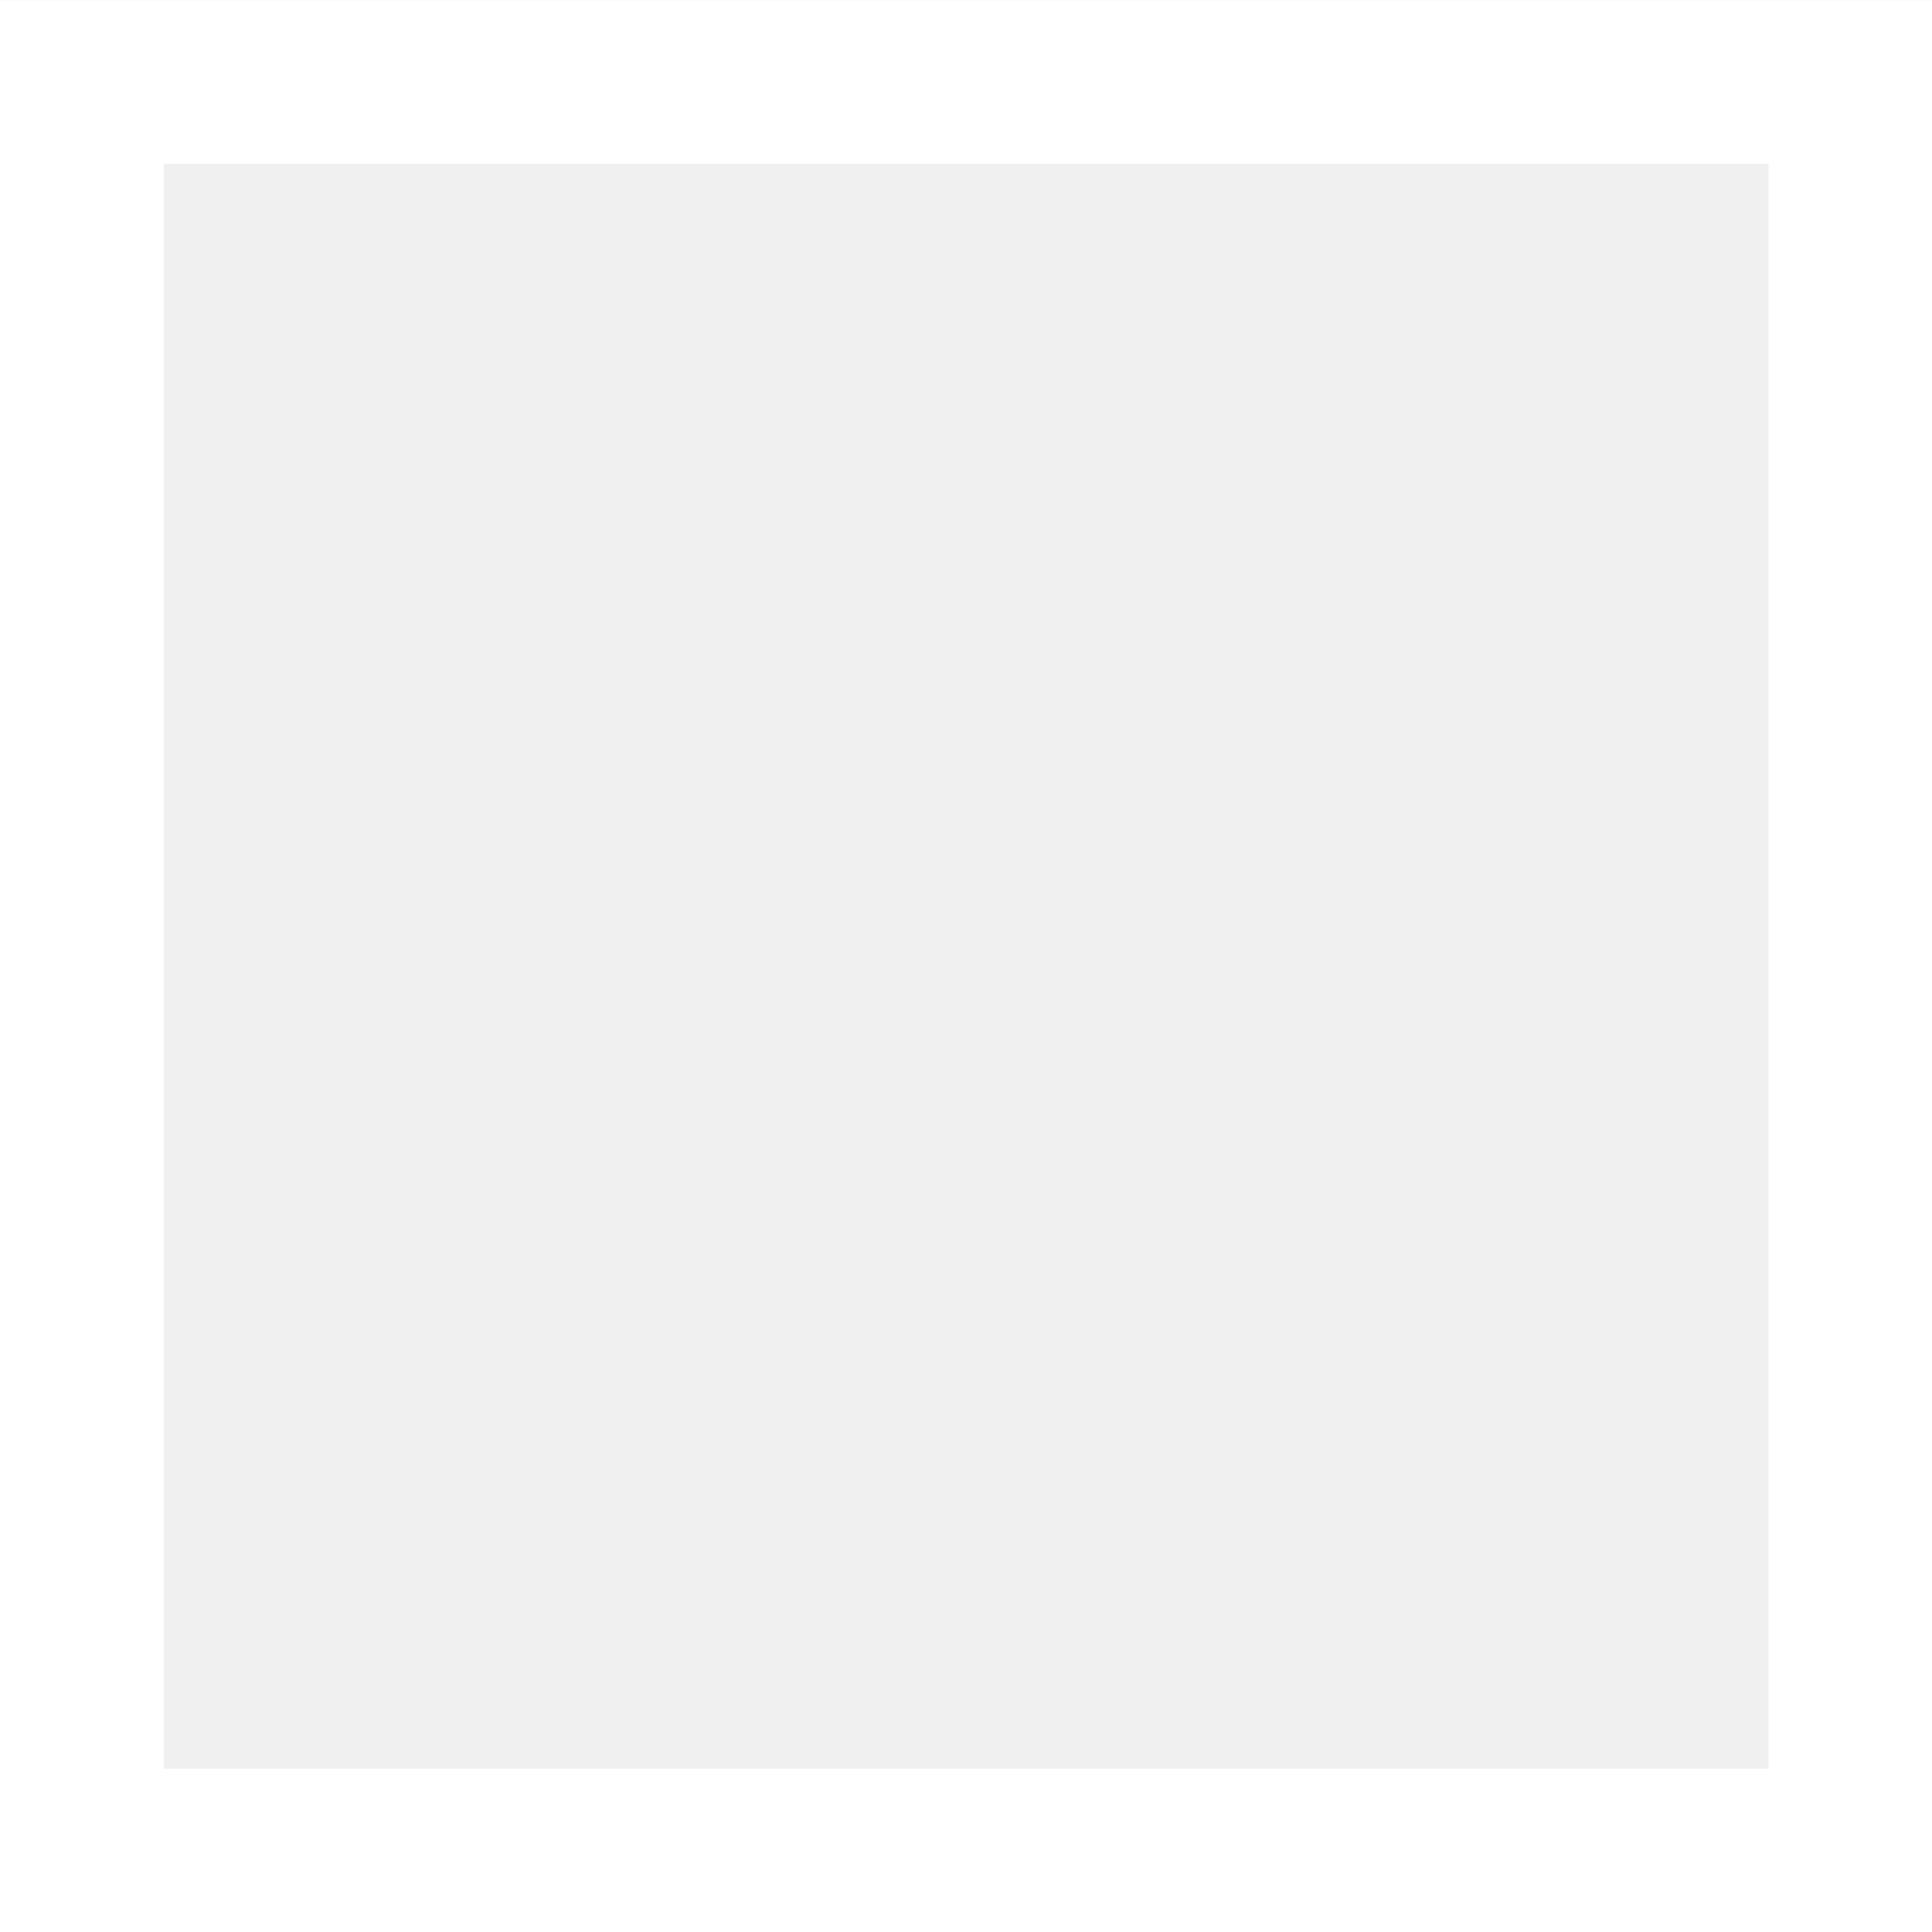
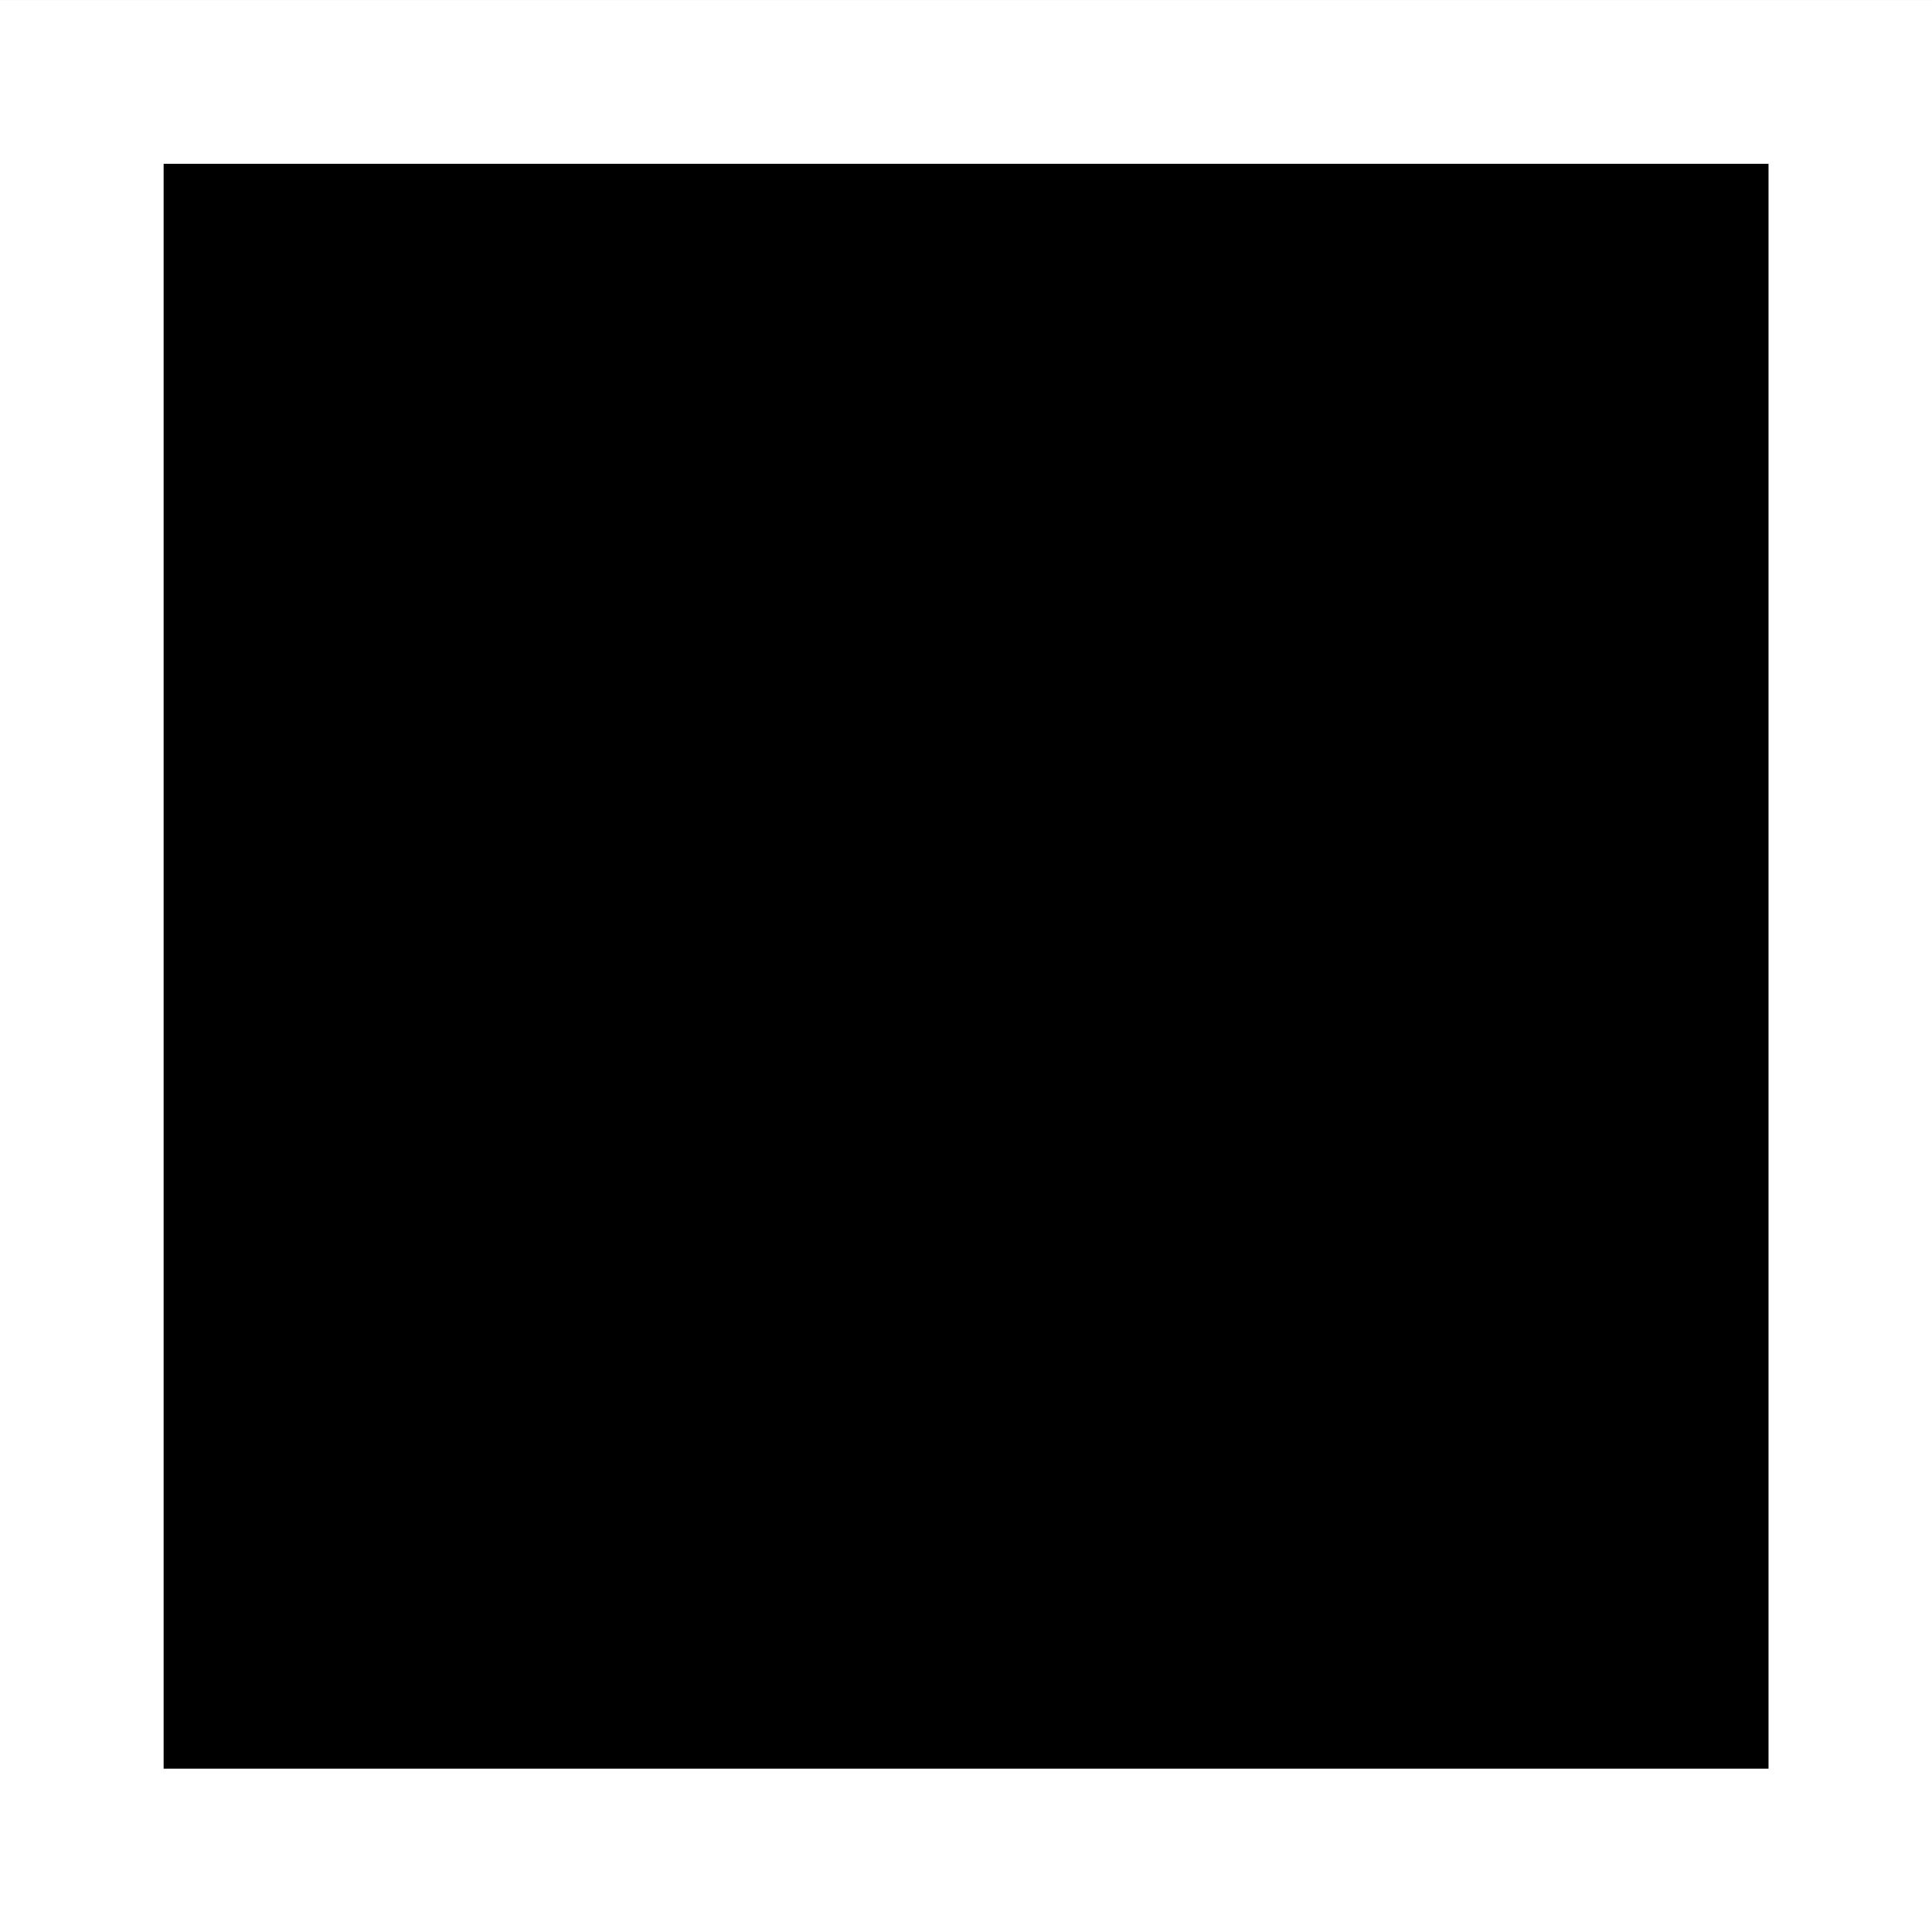
<svg xmlns="http://www.w3.org/2000/svg" width="10" height="10" version="1.1" viewBox="0 0 2.646 2.646">
  <g transform="translate(-1.6579 -1.6417)">
-     <path d="m1.77 4.176h2.422v-2.422h-2.422z" fill="none" stroke="#fff" stroke-linecap="round" stroke-width=".224px" />
+     <path d="m1.77 4.176h2.422v-2.422h-2.422z" stroke="#fff" stroke-linecap="round" stroke-width=".224px" />
  </g>
</svg>
